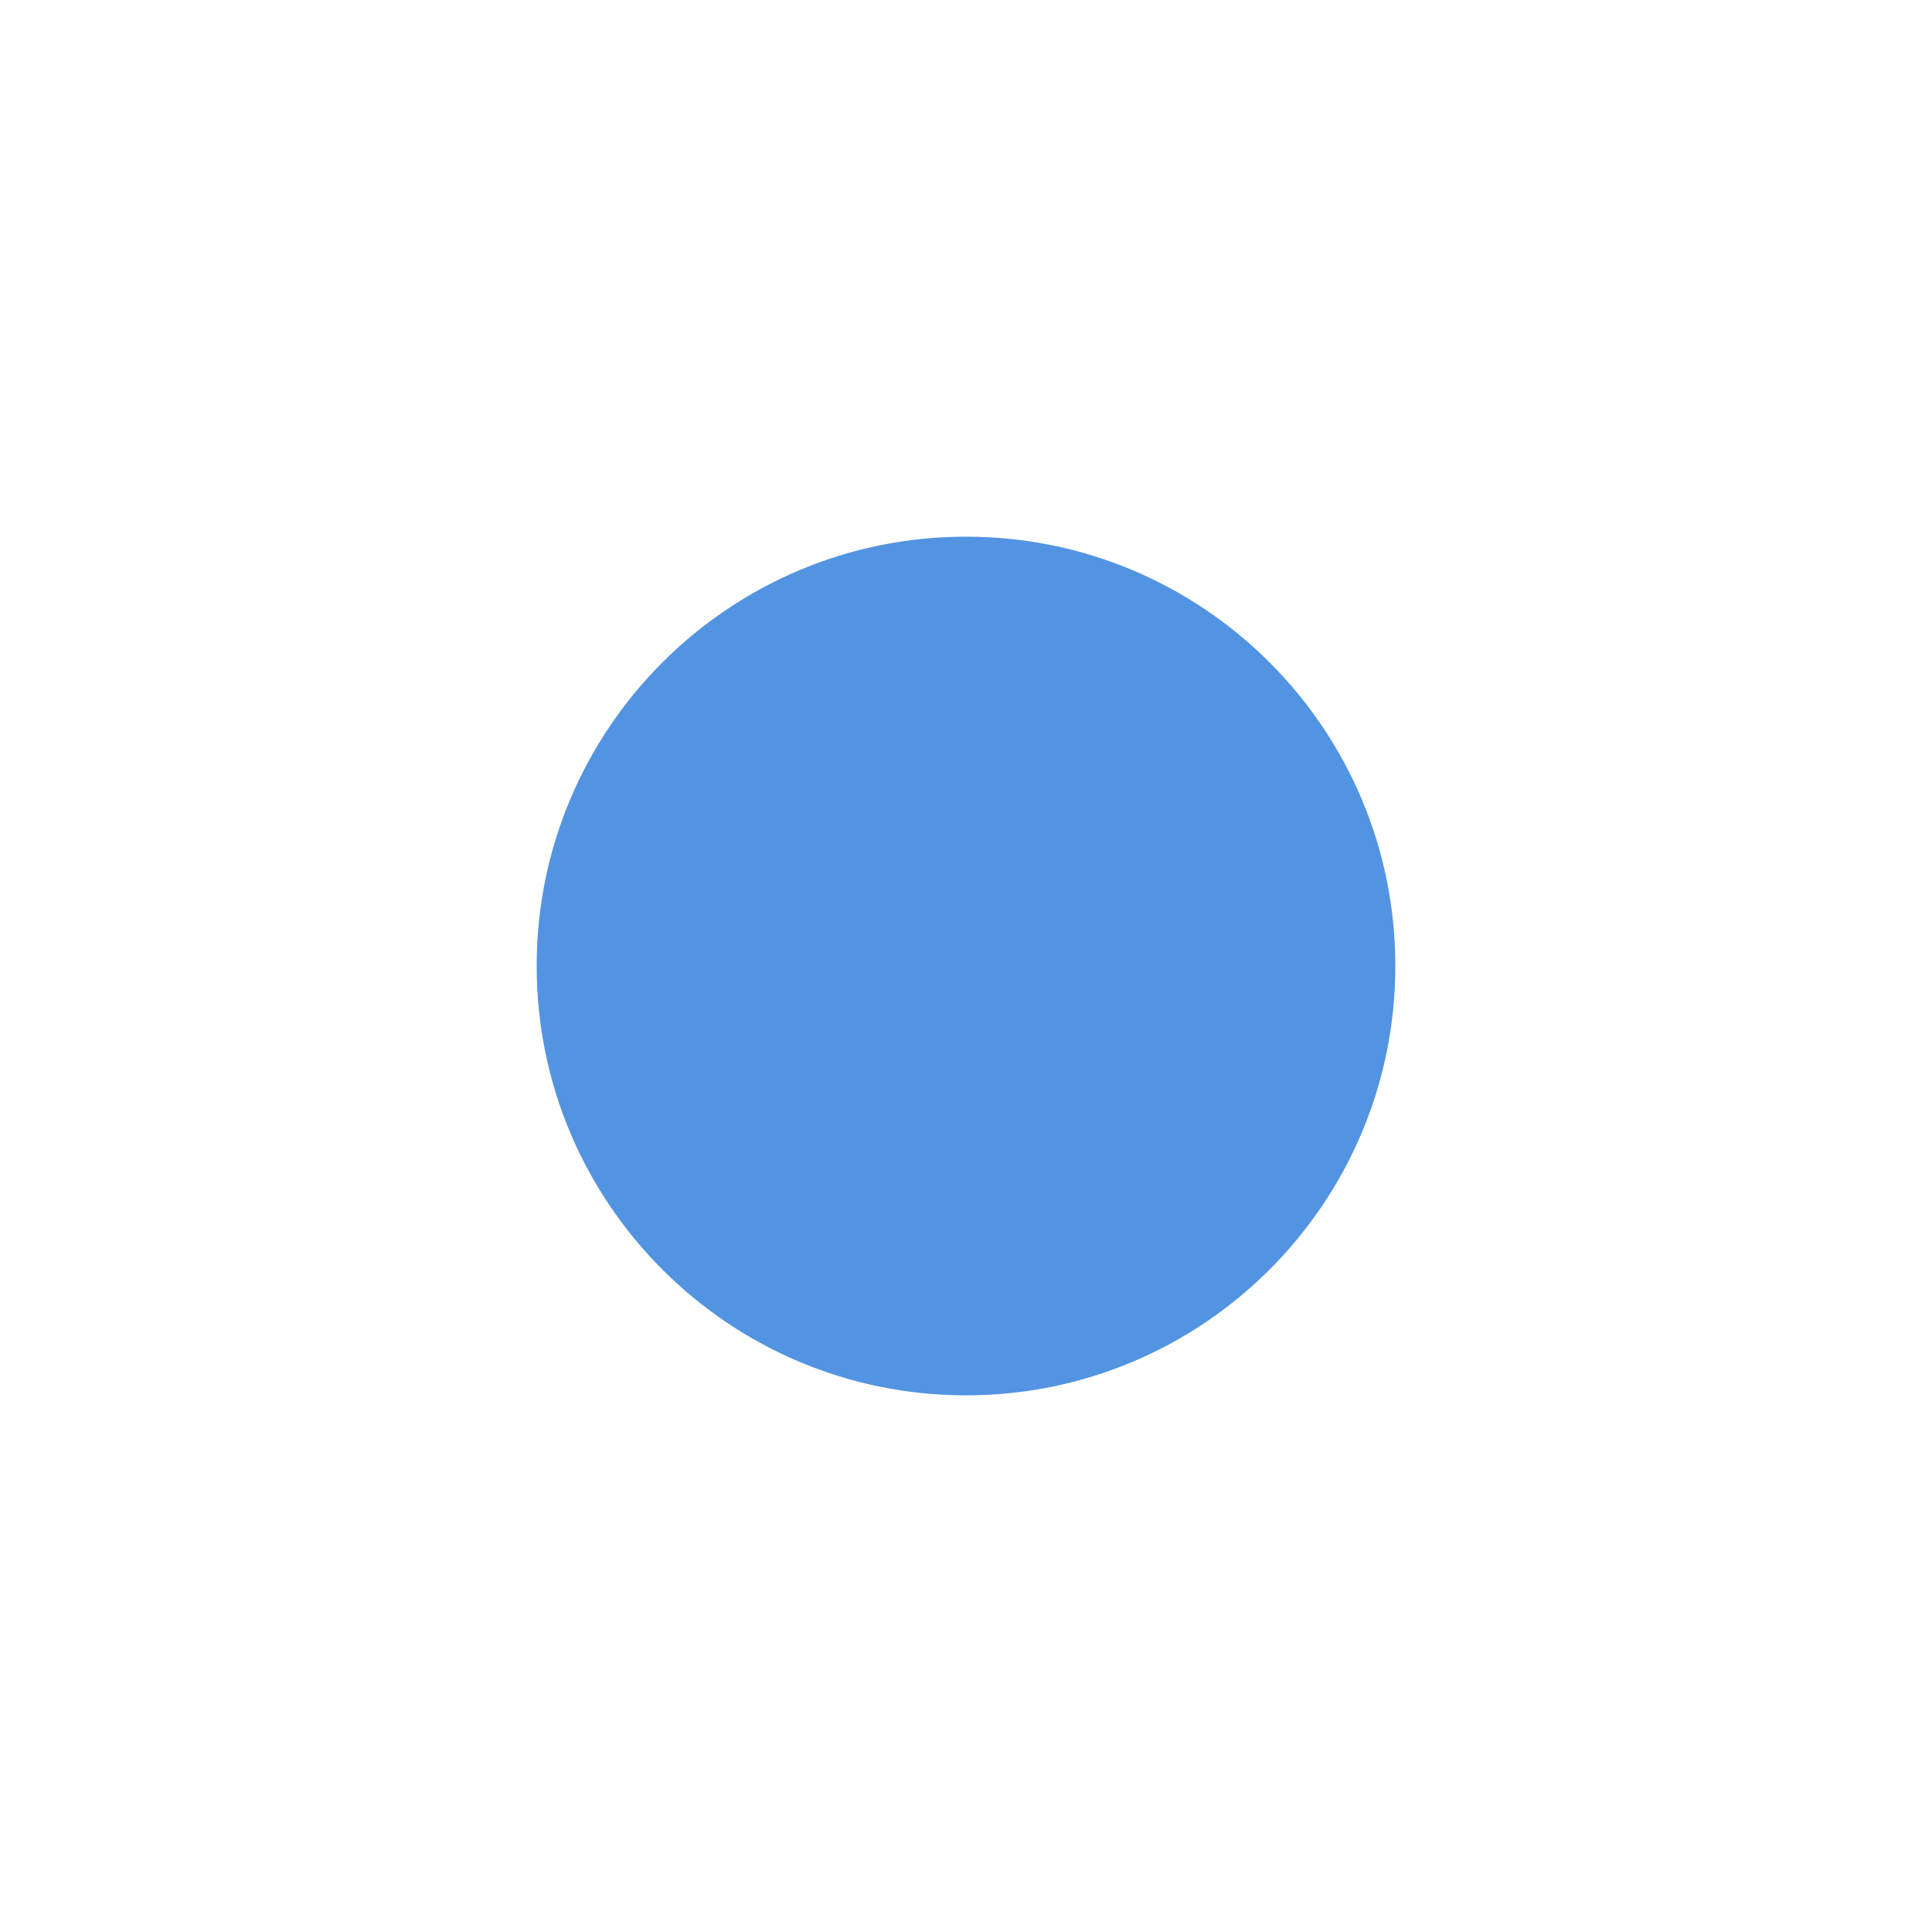
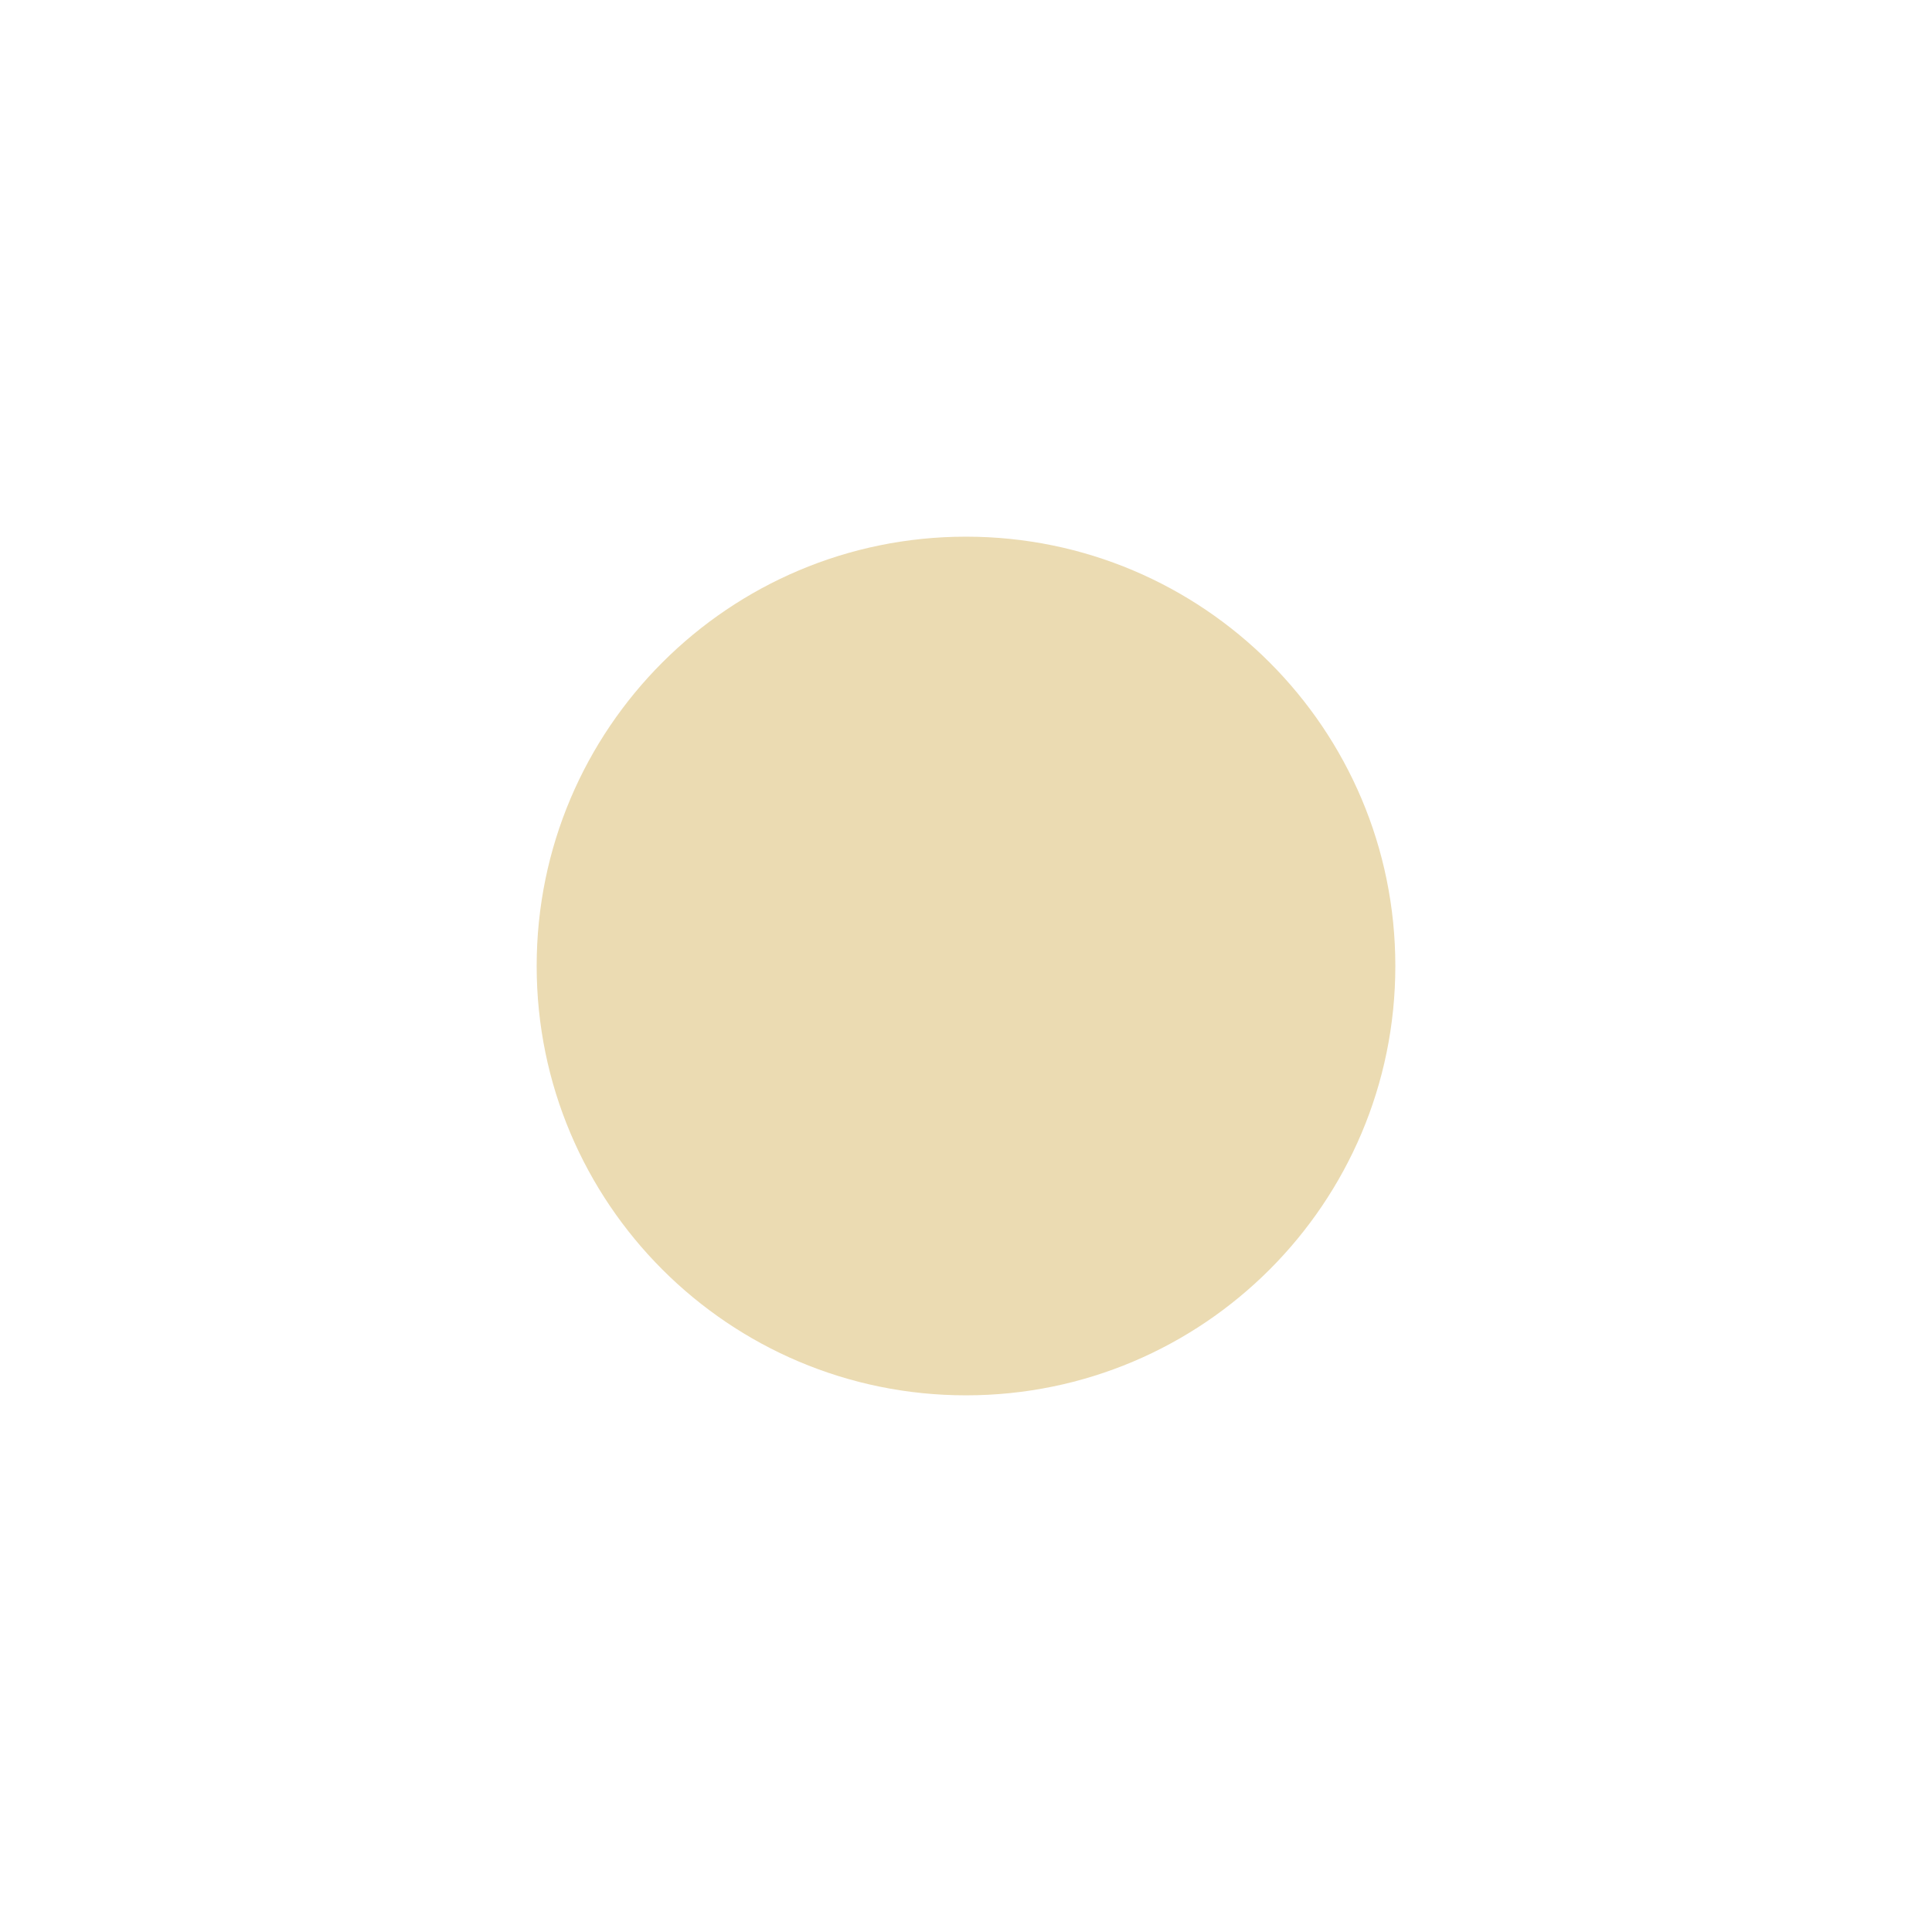
<svg xmlns="http://www.w3.org/2000/svg" width="18" height="18" id="svg5266" version="1.1">
  <defs id="defs5268" />
  <g id="layer1" transform="translate(0,2)">
-     <circle style="opacity:1;fill:#5294e2;fill-opacity:1;stroke:none;stroke-opacity:0.706" id="path4136" cx="9" cy="7" r="4" />
+     <circle style="opacity:1;fill:#ebdbb2;fill-opacity:1;stroke:none;stroke-opacity:0.706" id="path4136" cx="9" cy="7" r="4" />
  </g>
</svg>
